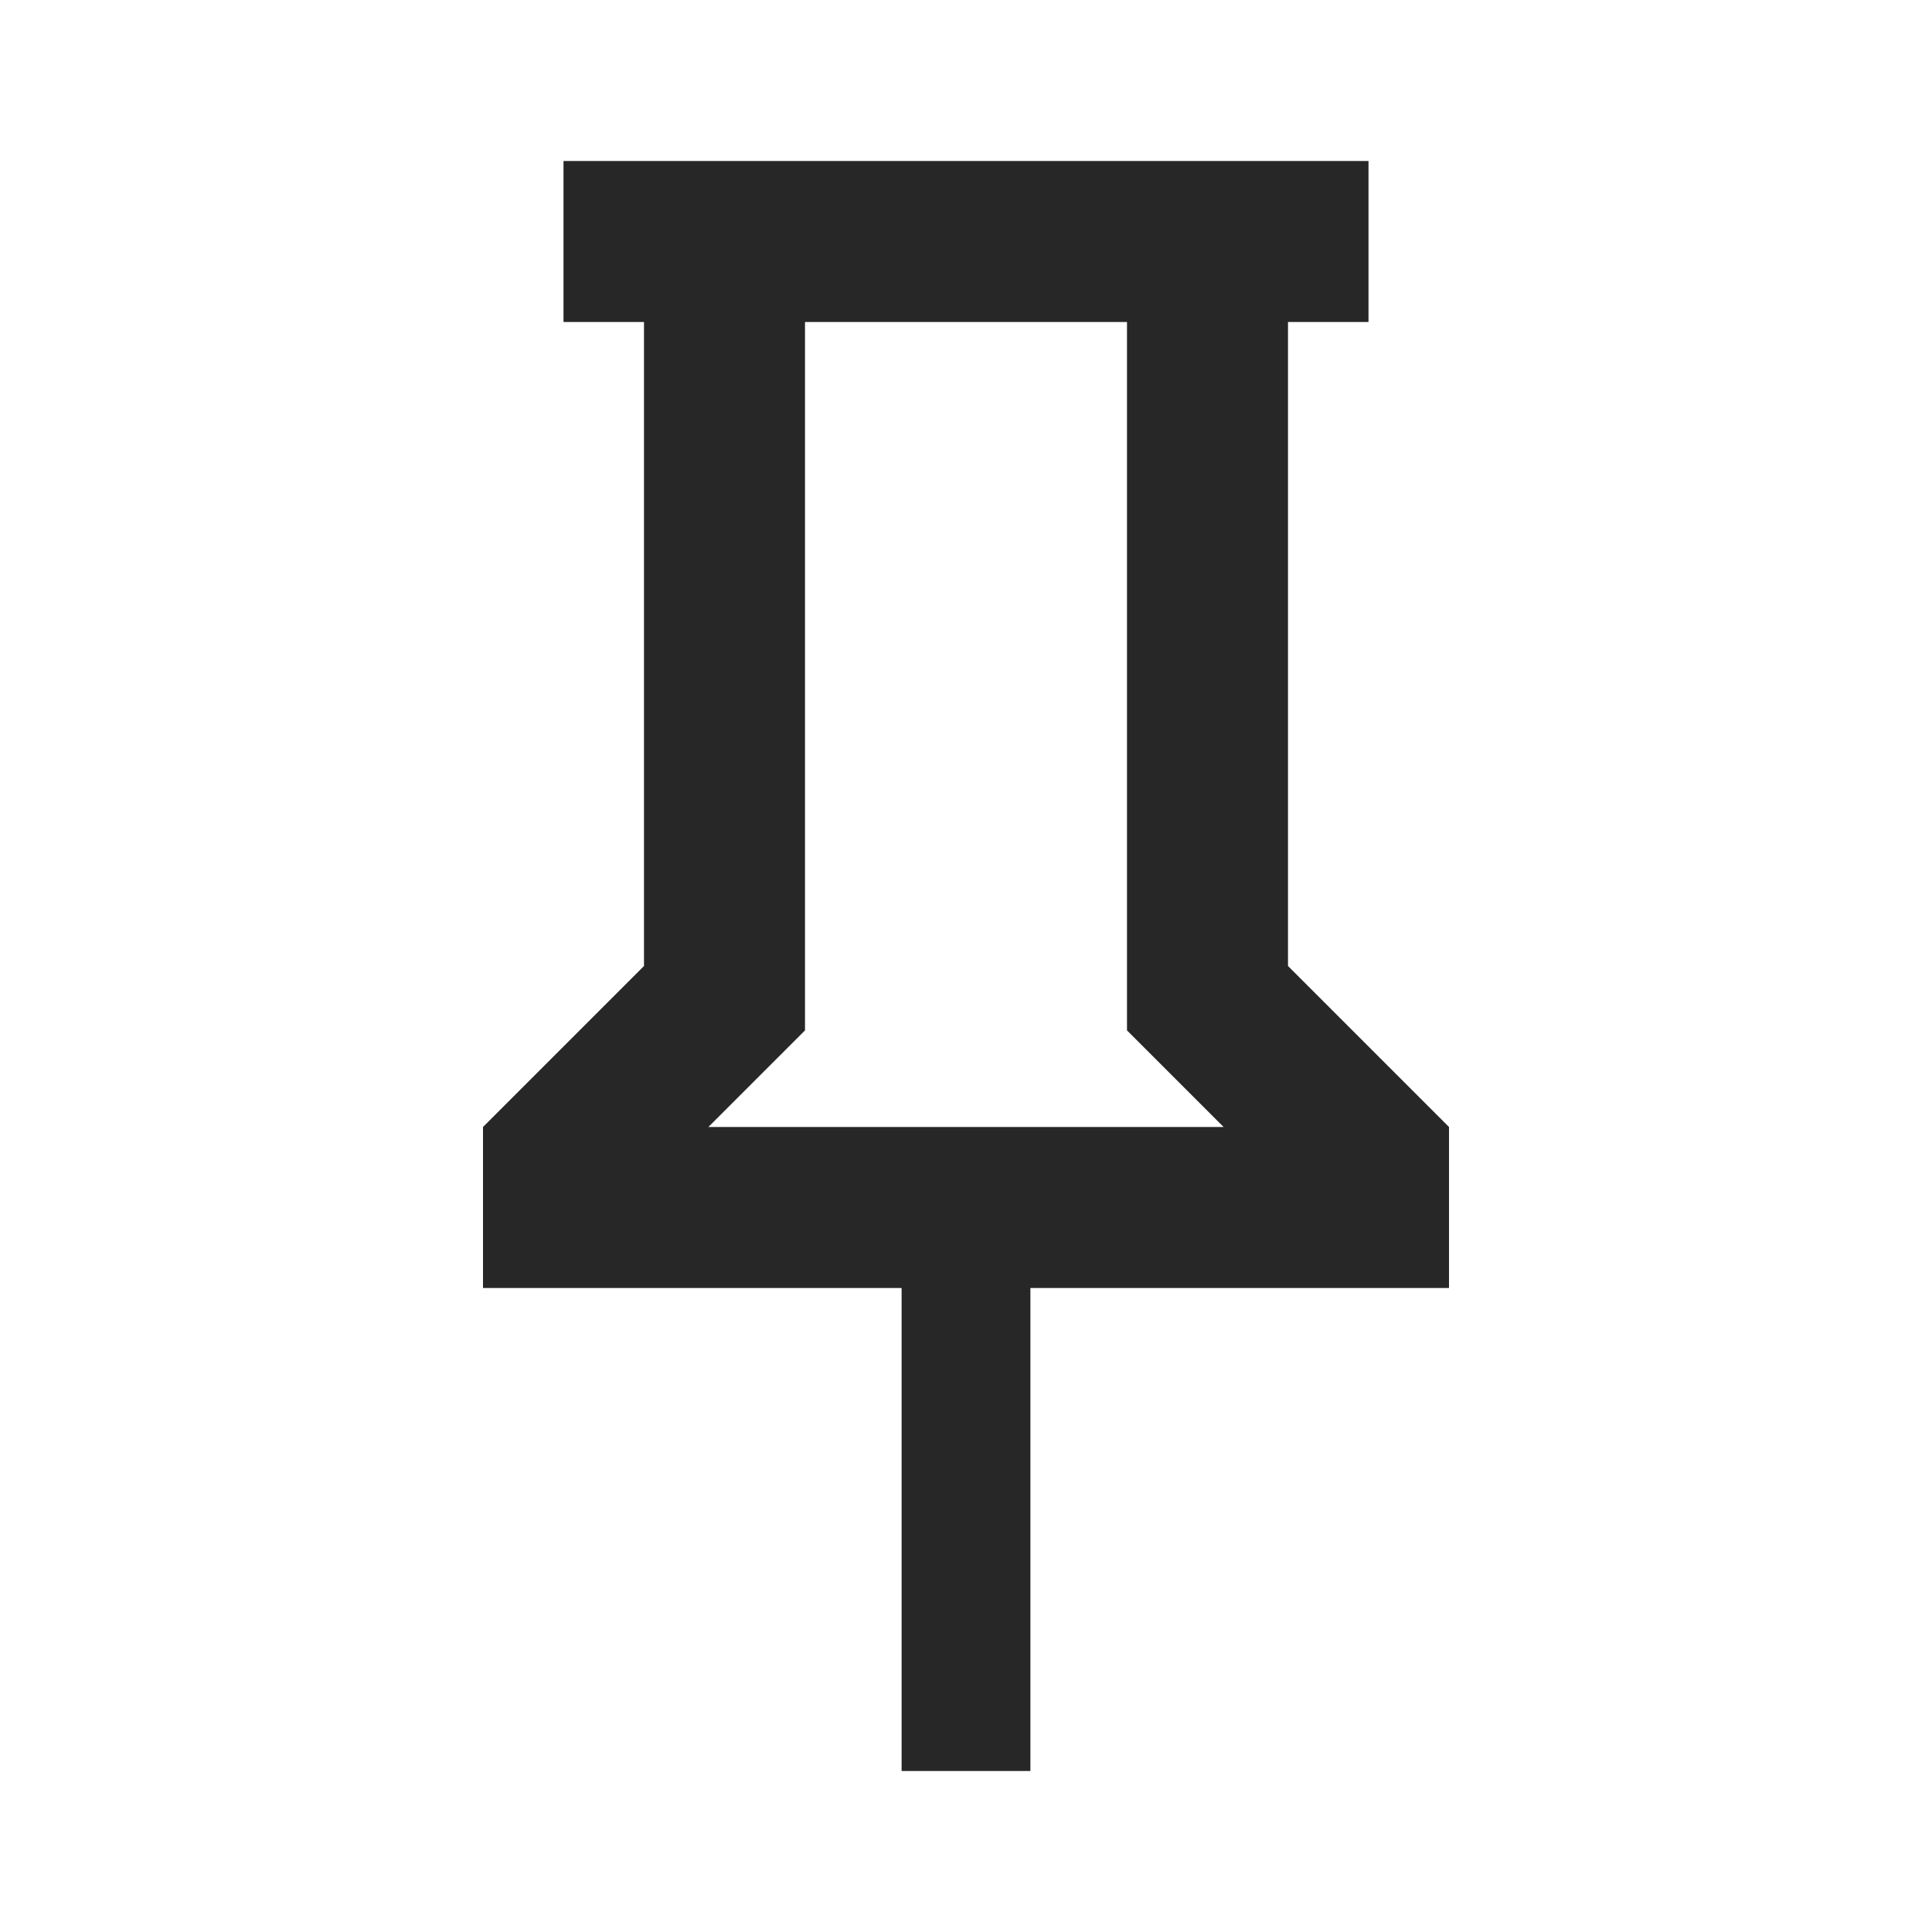
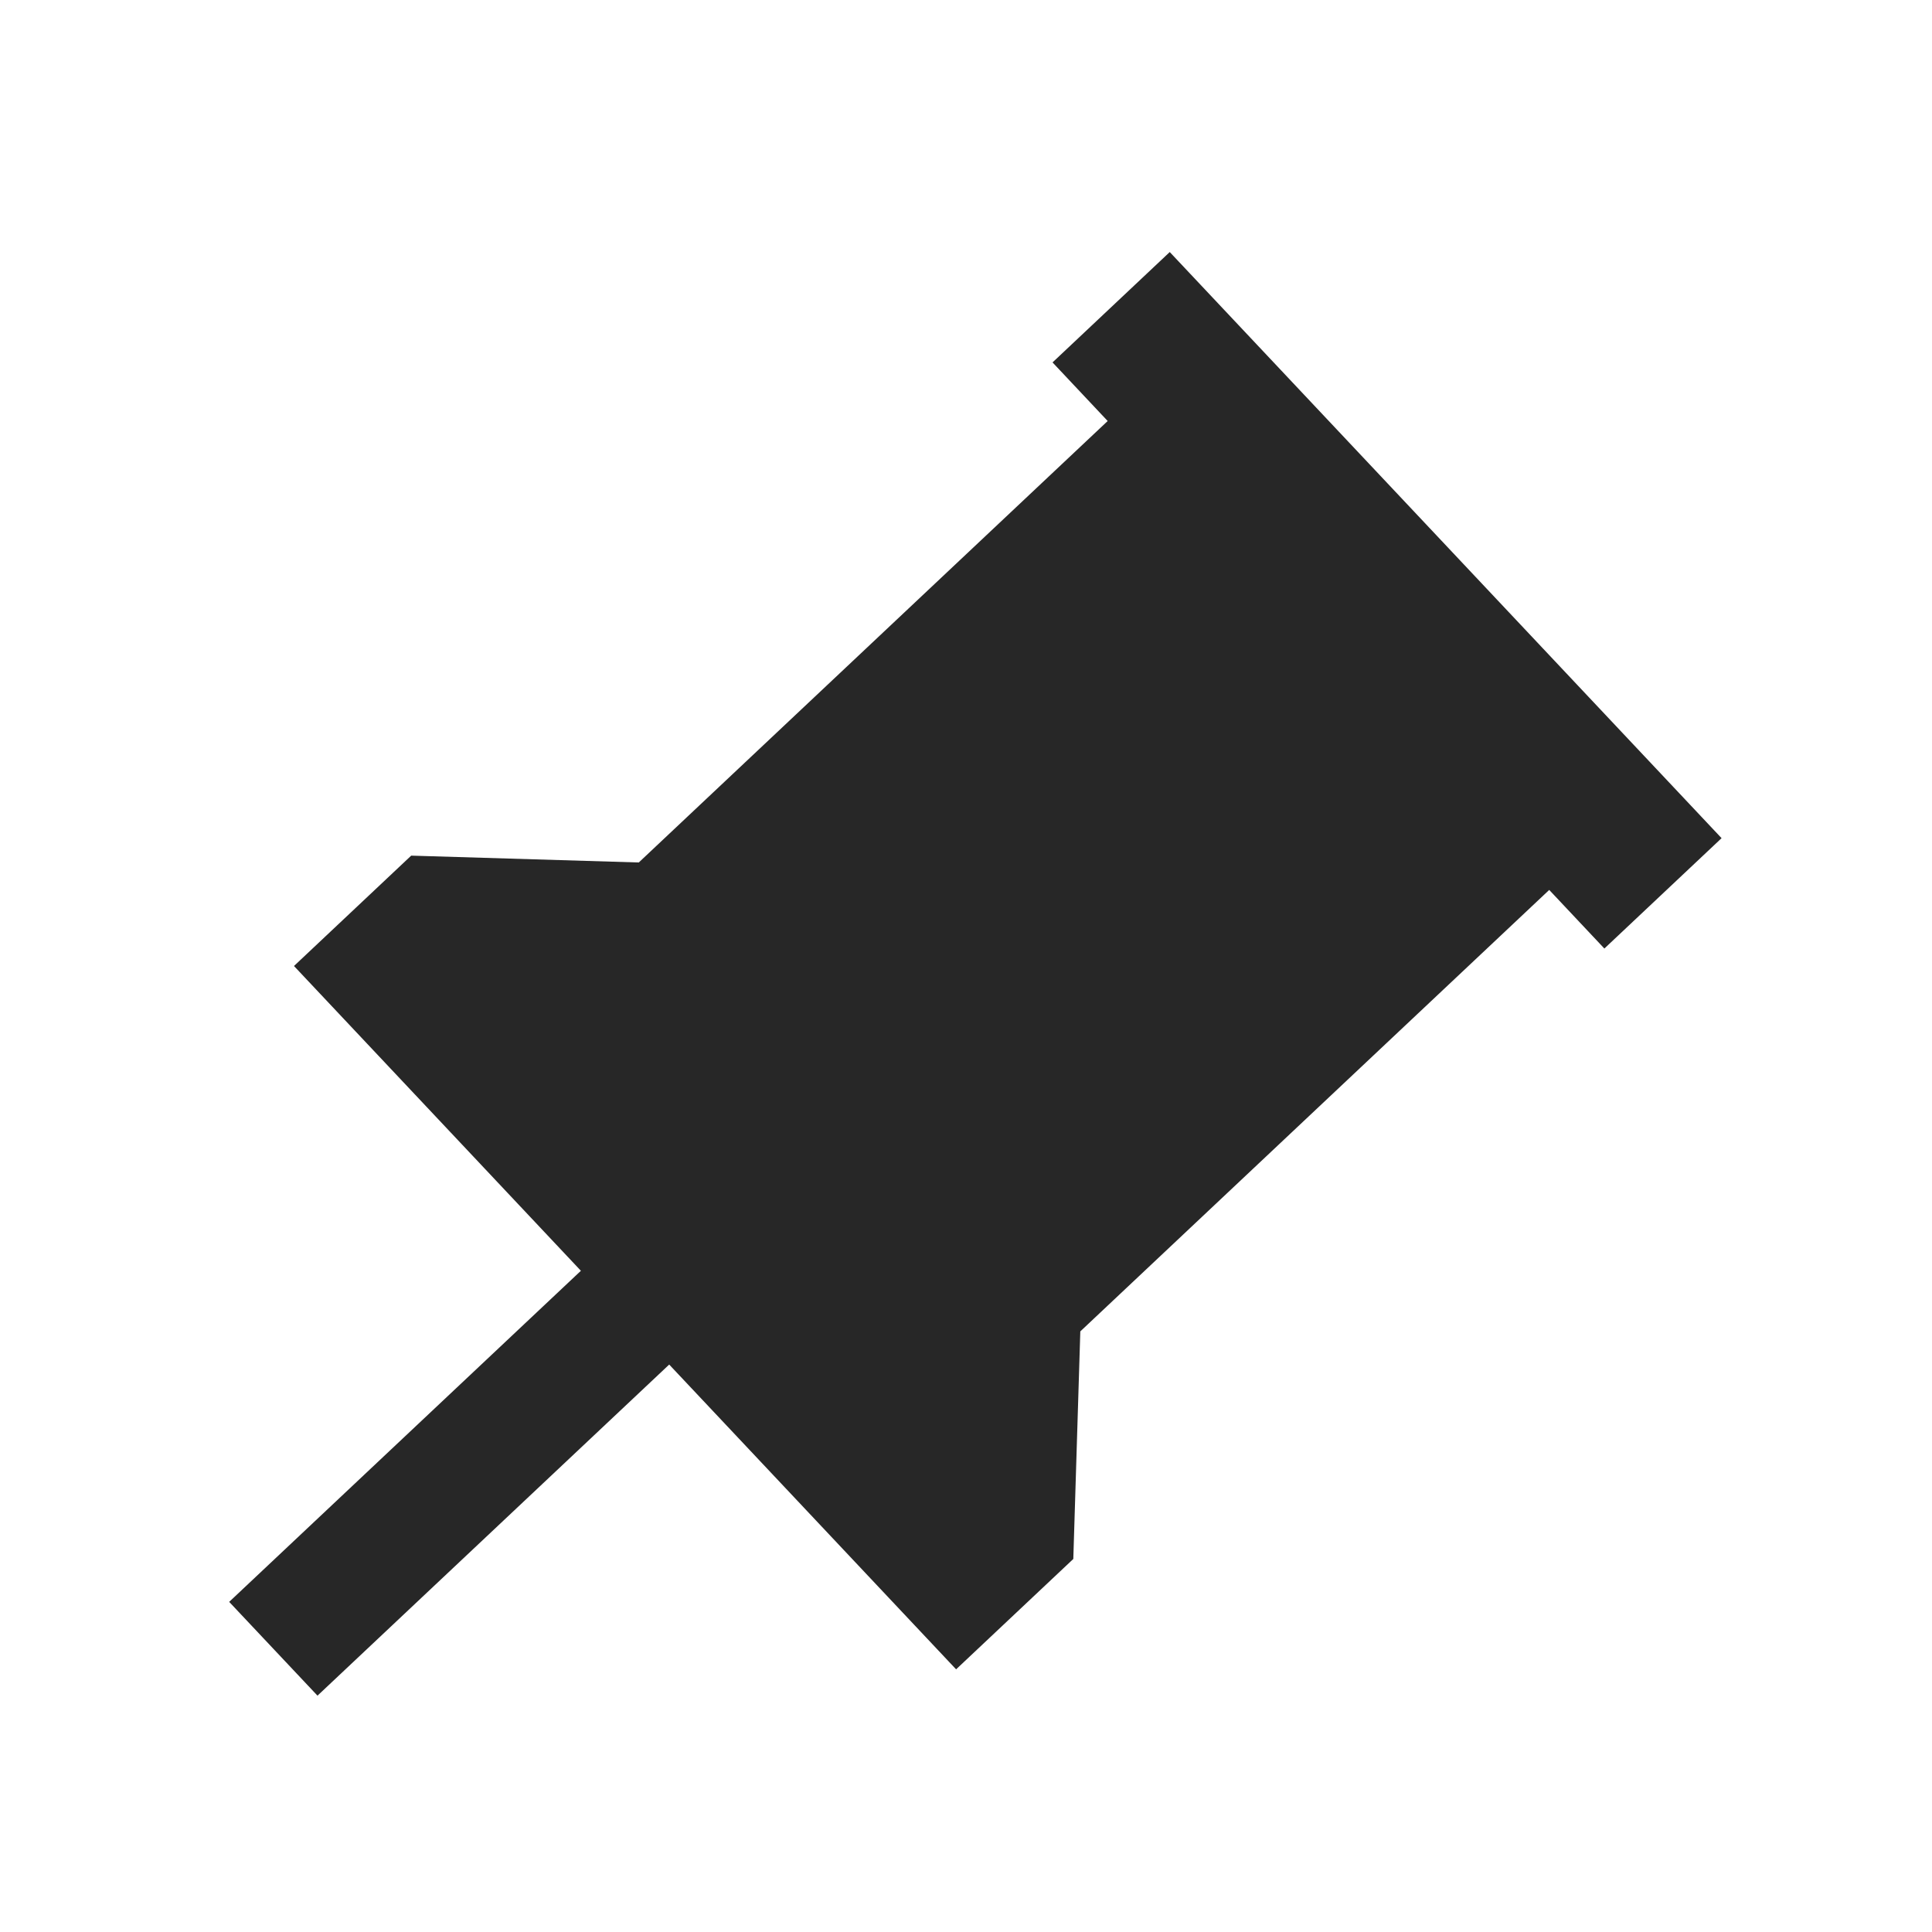
- <svg xmlns="http://www.w3.org/2000/svg" version="1.1" width="24" height="24" viewBox="0 0 24 24">
-   <path d="M16,12V4H17V2H7V4H8V12L6,14V16H11.2V22H12.8V16H18V14L16,12M8.8,14L10,12.8V4H14V12.8L15.2,14H8.8Z" fill="#272727" />
+ <svg xmlns="http://www.w3.org/2000/svg" id="svg4" width="24" height="24" version="1.1" viewBox="0 0 24 24">
+   <path id="path2" d="m13.42 16.539 5.825-5.484 0.685 0.728 1.456-1.371-6.855-7.281-1.456 1.371 0.685 0.728-5.825 5.484-2.827-0.085-1.456 1.371 3.564 3.786-4.369 4.113 1.097 1.165 4.369-4.113 3.564 3.786 1.456-1.371z" fill="#272727" />
</svg>
